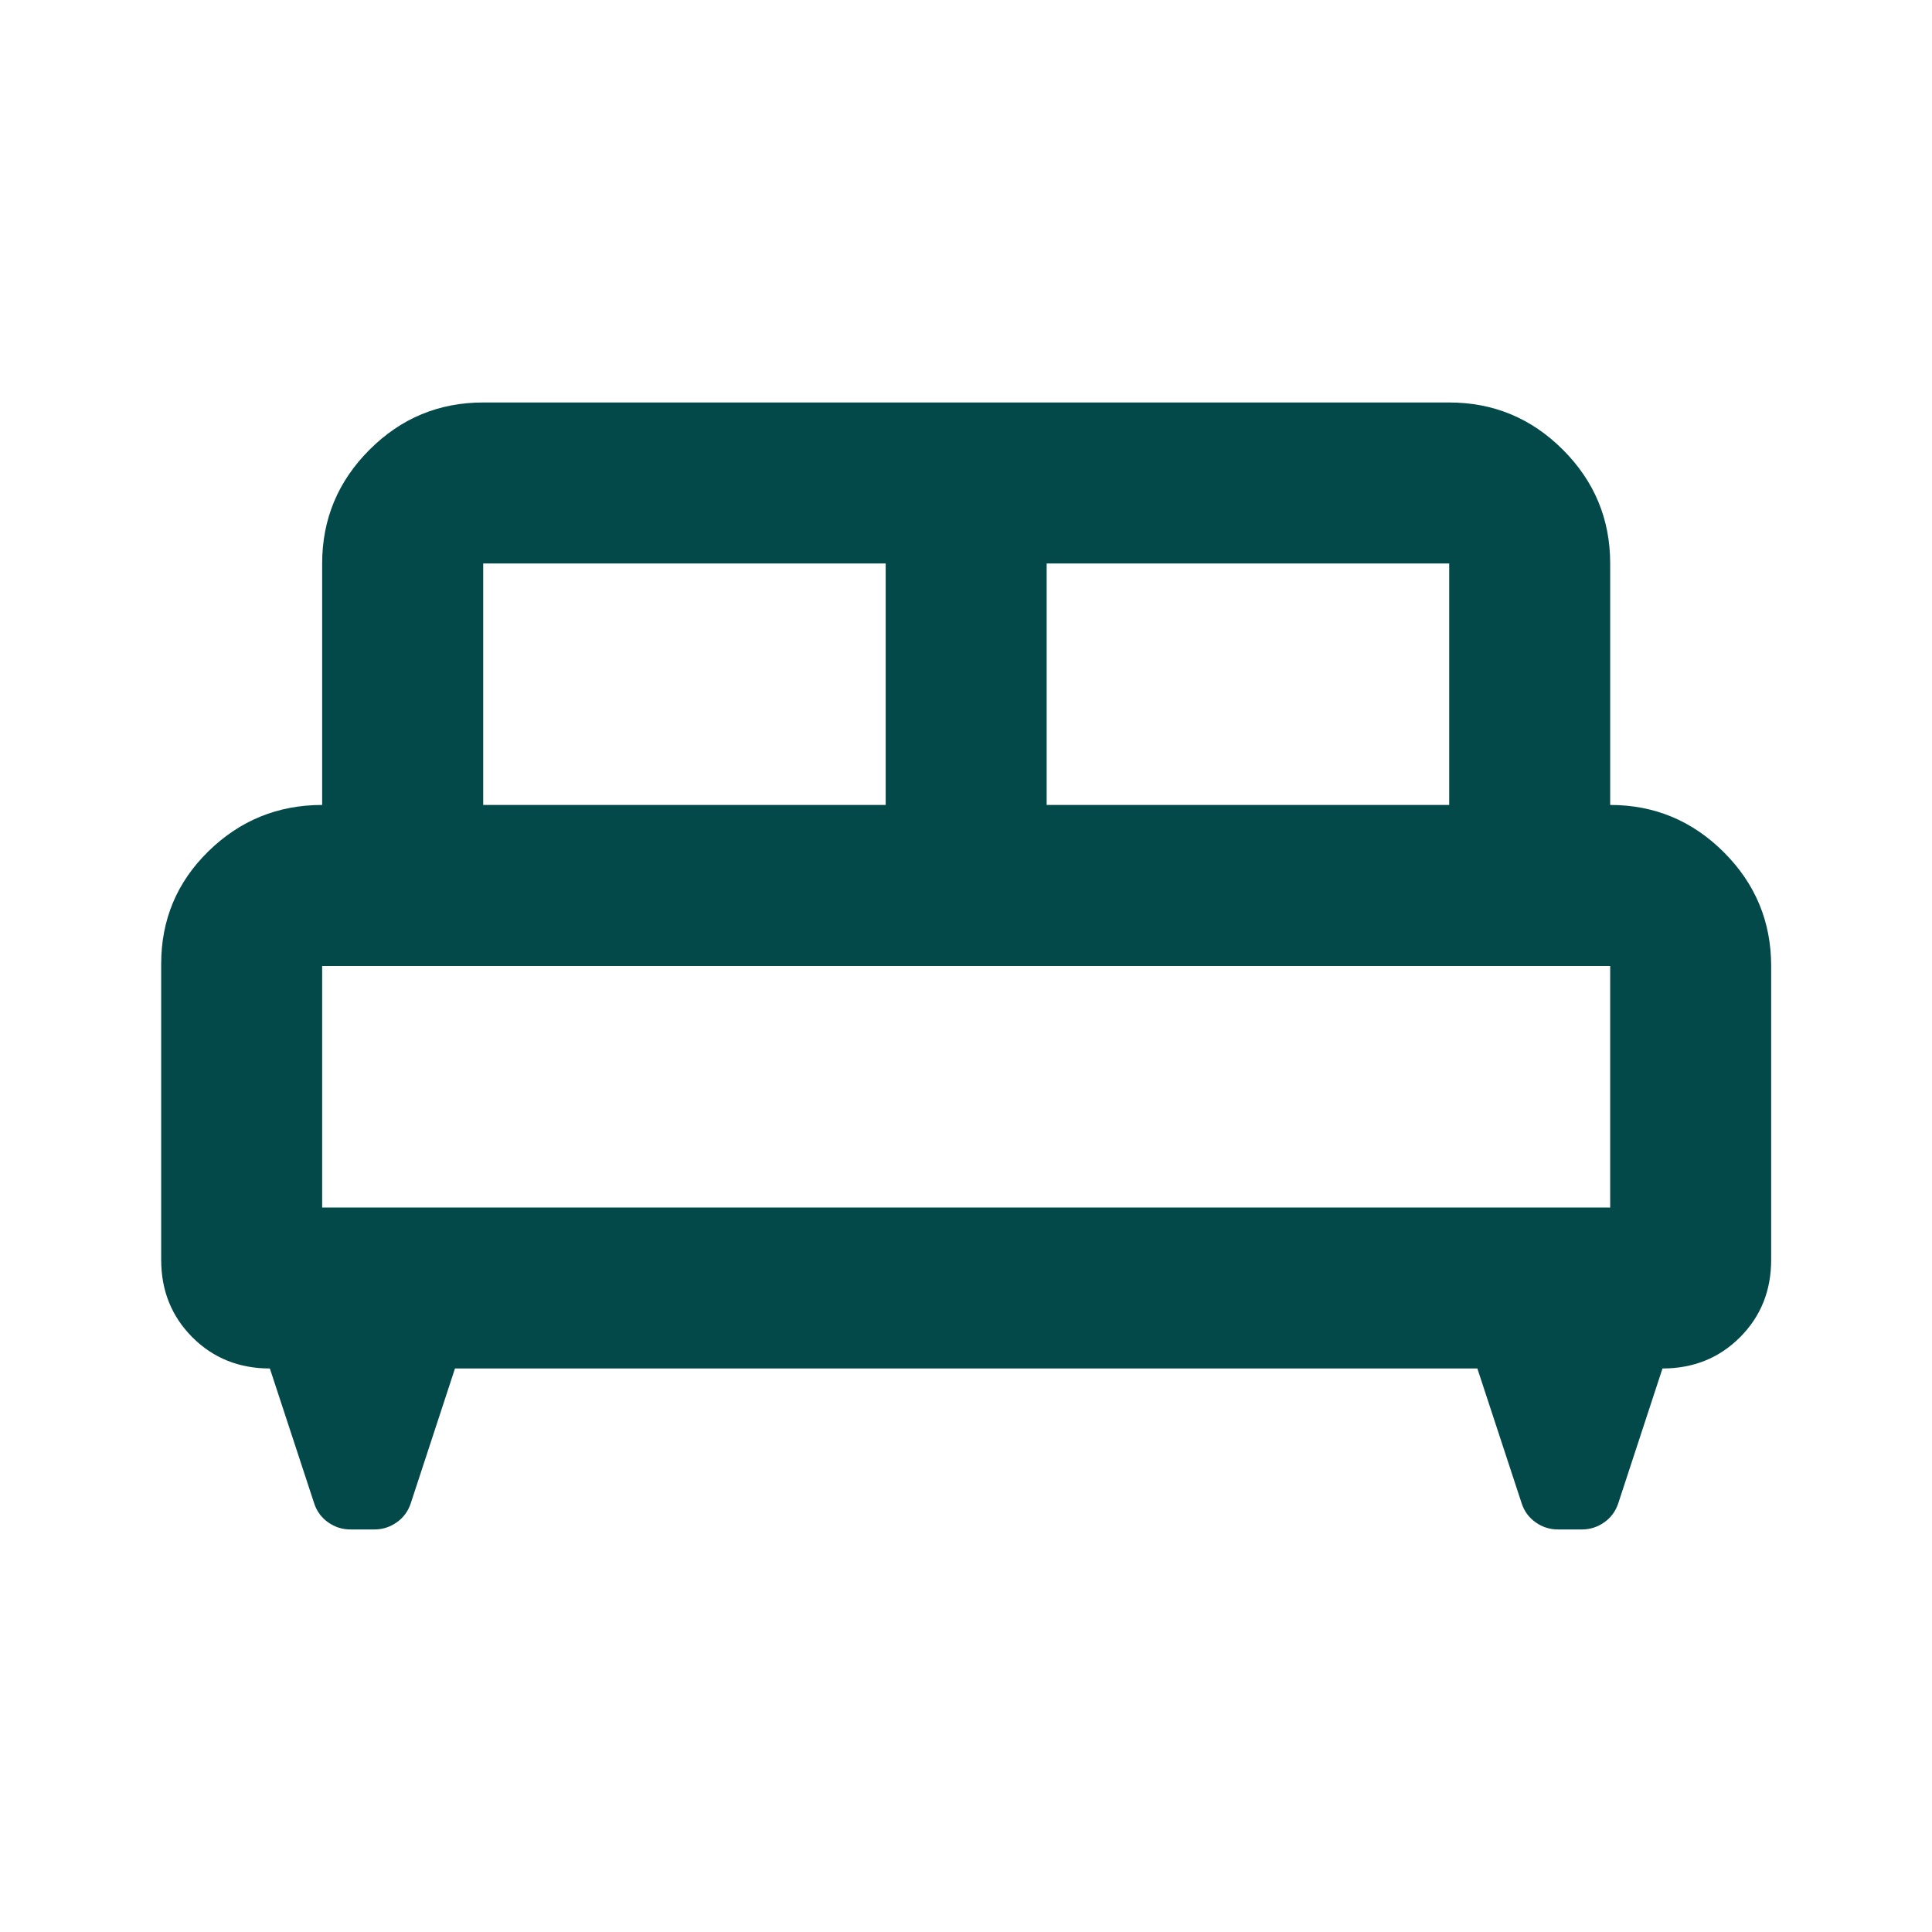
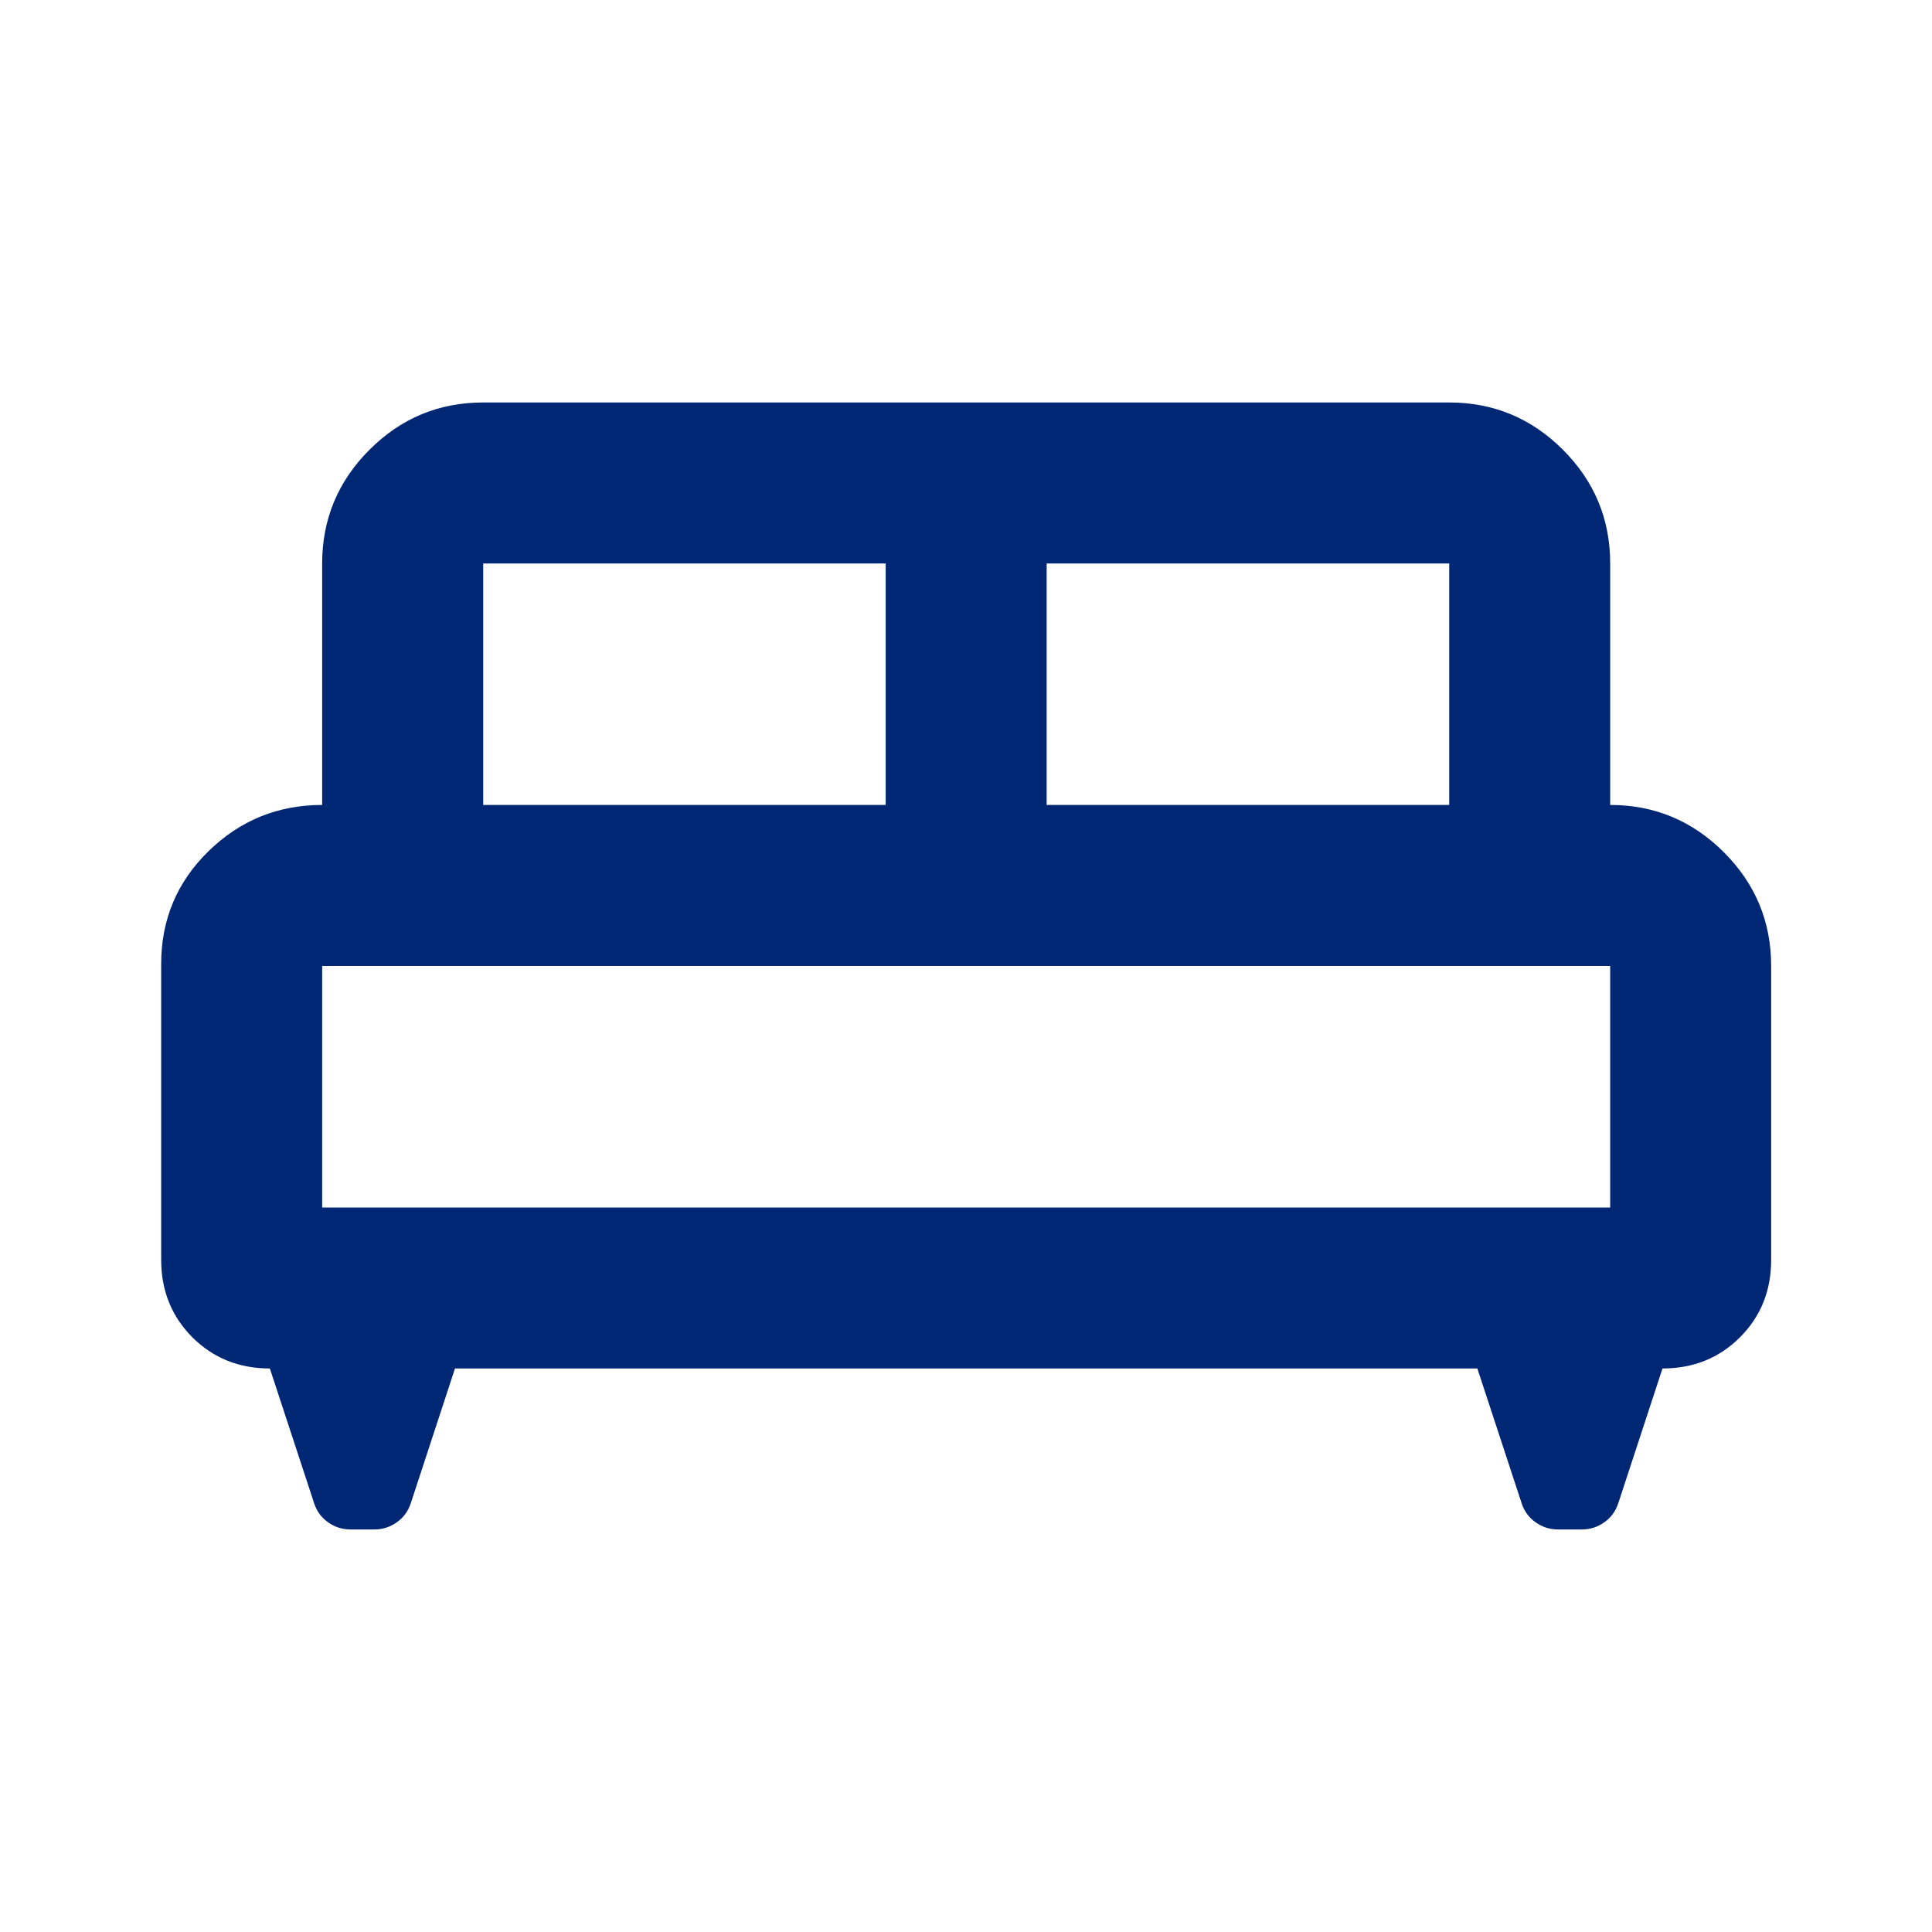
<svg xmlns="http://www.w3.org/2000/svg" width="28" height="28" viewBox="0 0 28 28" fill="none">
  <mask id="mask0_95_4293" style="mask-type:alpha" maskUnits="userSpaceOnUse" x="0" y="0" width="28" height="28">
    <rect width="28" height="28" fill="#D9D9D9" />
  </mask>
  <g mask="url(#mask0_95_4293)">
-     <path d="M2.336 13.97C2.336 13.329 2.564 12.784 3.021 12.337C3.478 11.89 4.028 11.666 4.669 11.666V8.166C4.669 7.525 4.898 6.975 5.355 6.518C5.812 6.061 6.361 5.833 7.003 5.833H21.003C21.644 5.833 22.194 6.061 22.651 6.518C23.108 6.975 23.336 7.525 23.336 8.166V11.666C23.978 11.666 24.527 11.895 24.984 12.352C25.441 12.809 25.669 13.358 25.669 14V18.258C25.669 18.705 25.519 19.079 25.217 19.381C24.916 19.682 24.541 19.833 24.094 19.833L23.453 21.787C23.414 21.904 23.346 21.996 23.248 22.064C23.151 22.132 23.044 22.166 22.928 22.166H22.578C22.461 22.166 22.354 22.132 22.257 22.064C22.16 21.996 22.091 21.904 22.053 21.787L21.411 19.833H6.594L5.953 21.787C5.914 21.904 5.846 21.996 5.748 22.064C5.651 22.132 5.544 22.166 5.428 22.166H5.078C4.961 22.166 4.854 22.132 4.757 22.064C4.66 21.996 4.591 21.904 4.553 21.787L3.911 19.833C3.464 19.833 3.089 19.682 2.788 19.381C2.487 19.079 2.336 18.705 2.336 18.258V13.97ZM15.169 11.666H21.003V8.166H15.169V11.666ZM7.003 11.666H12.836V8.166H7.003V11.666ZM4.669 17.5H23.336V14H4.669V17.5Z" fill="#044949" />
+     <path d="M2.336 13.97C2.336 13.329 2.564 12.784 3.021 12.337C3.478 11.89 4.028 11.666 4.669 11.666V8.166C4.669 7.525 4.898 6.975 5.355 6.518C5.812 6.061 6.361 5.833 7.003 5.833H21.003C21.644 5.833 22.194 6.061 22.651 6.518C23.108 6.975 23.336 7.525 23.336 8.166V11.666C23.978 11.666 24.527 11.895 24.984 12.352C25.441 12.809 25.669 13.358 25.669 14V18.258C25.669 18.705 25.519 19.079 25.217 19.381C24.916 19.682 24.541 19.833 24.094 19.833L23.453 21.787C23.414 21.904 23.346 21.996 23.248 22.064C23.151 22.132 23.044 22.166 22.928 22.166H22.578C22.461 22.166 22.354 22.132 22.257 22.064C22.16 21.996 22.091 21.904 22.053 21.787L21.411 19.833H6.594L5.953 21.787C5.914 21.904 5.846 21.996 5.748 22.064C5.651 22.132 5.544 22.166 5.428 22.166H5.078C4.961 22.166 4.854 22.132 4.757 22.064C4.66 21.996 4.591 21.904 4.553 21.787L3.911 19.833C3.464 19.833 3.089 19.682 2.788 19.381C2.487 19.079 2.336 18.705 2.336 18.258V13.97ZM15.169 11.666H21.003V8.166H15.169V11.666ZM7.003 11.666H12.836V8.166H7.003V11.666ZM4.669 17.5H23.336V14H4.669V17.5Z" fill="#002774" />
  </g>
</svg>
